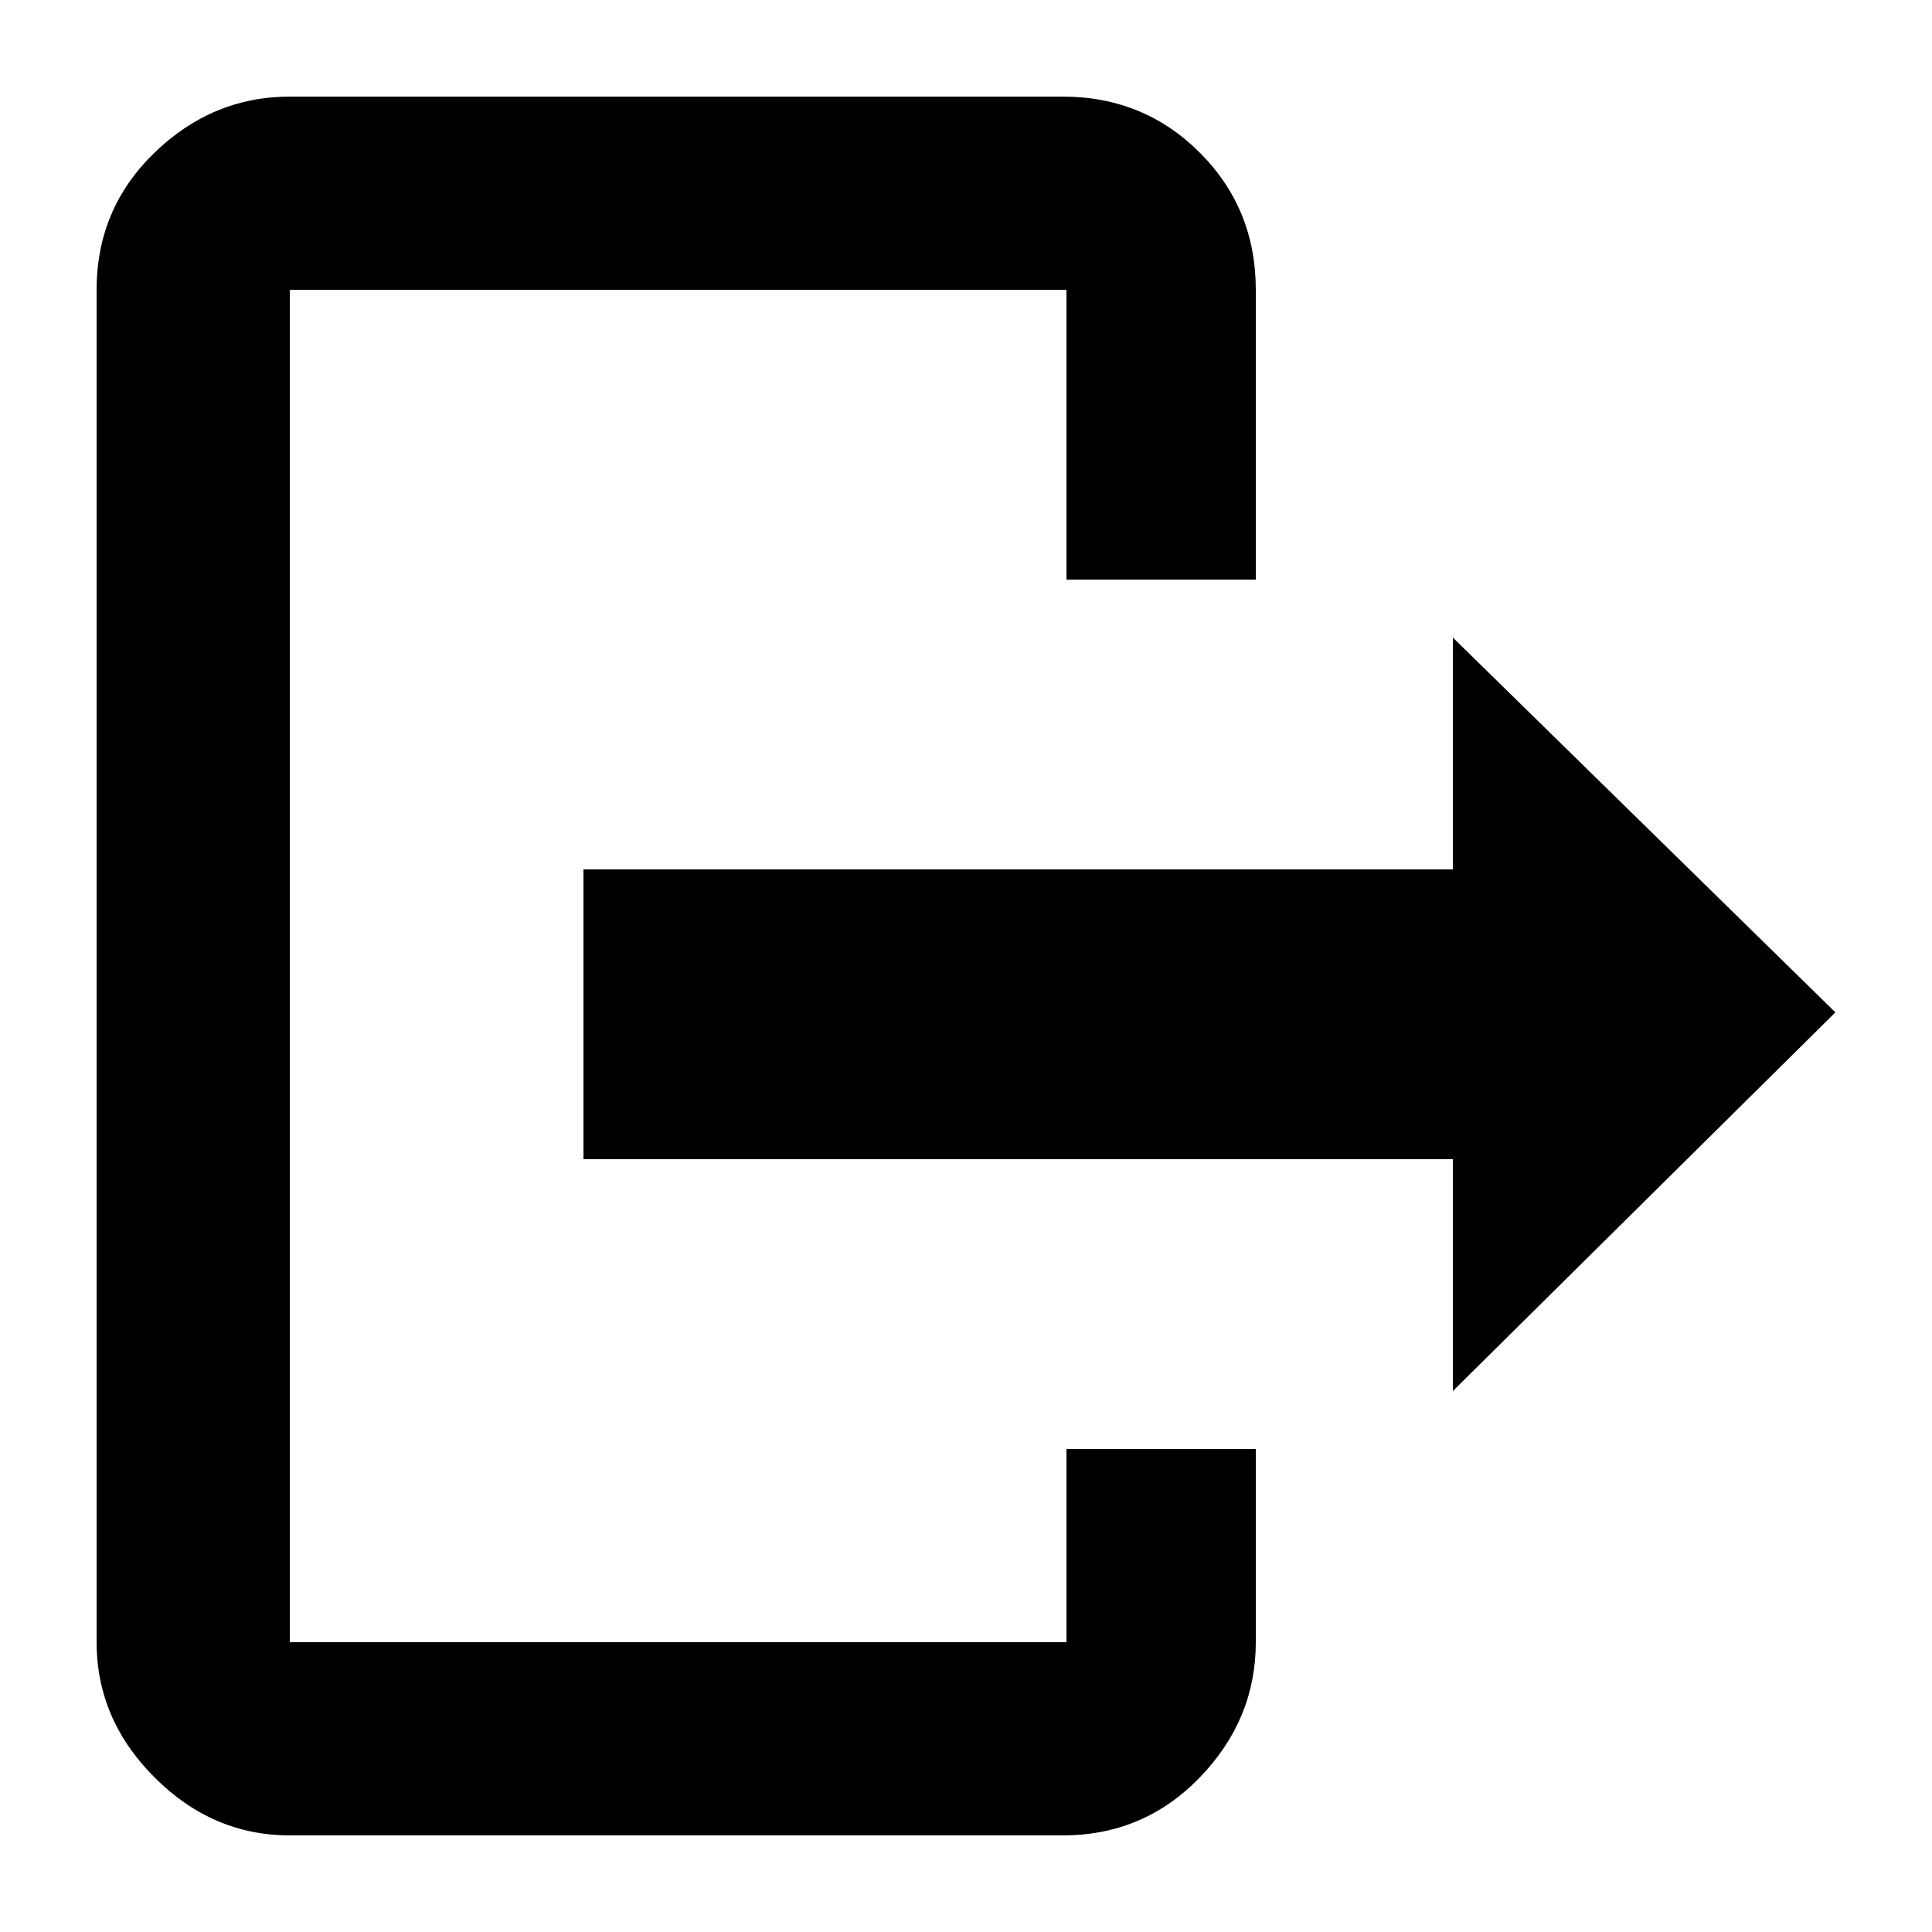
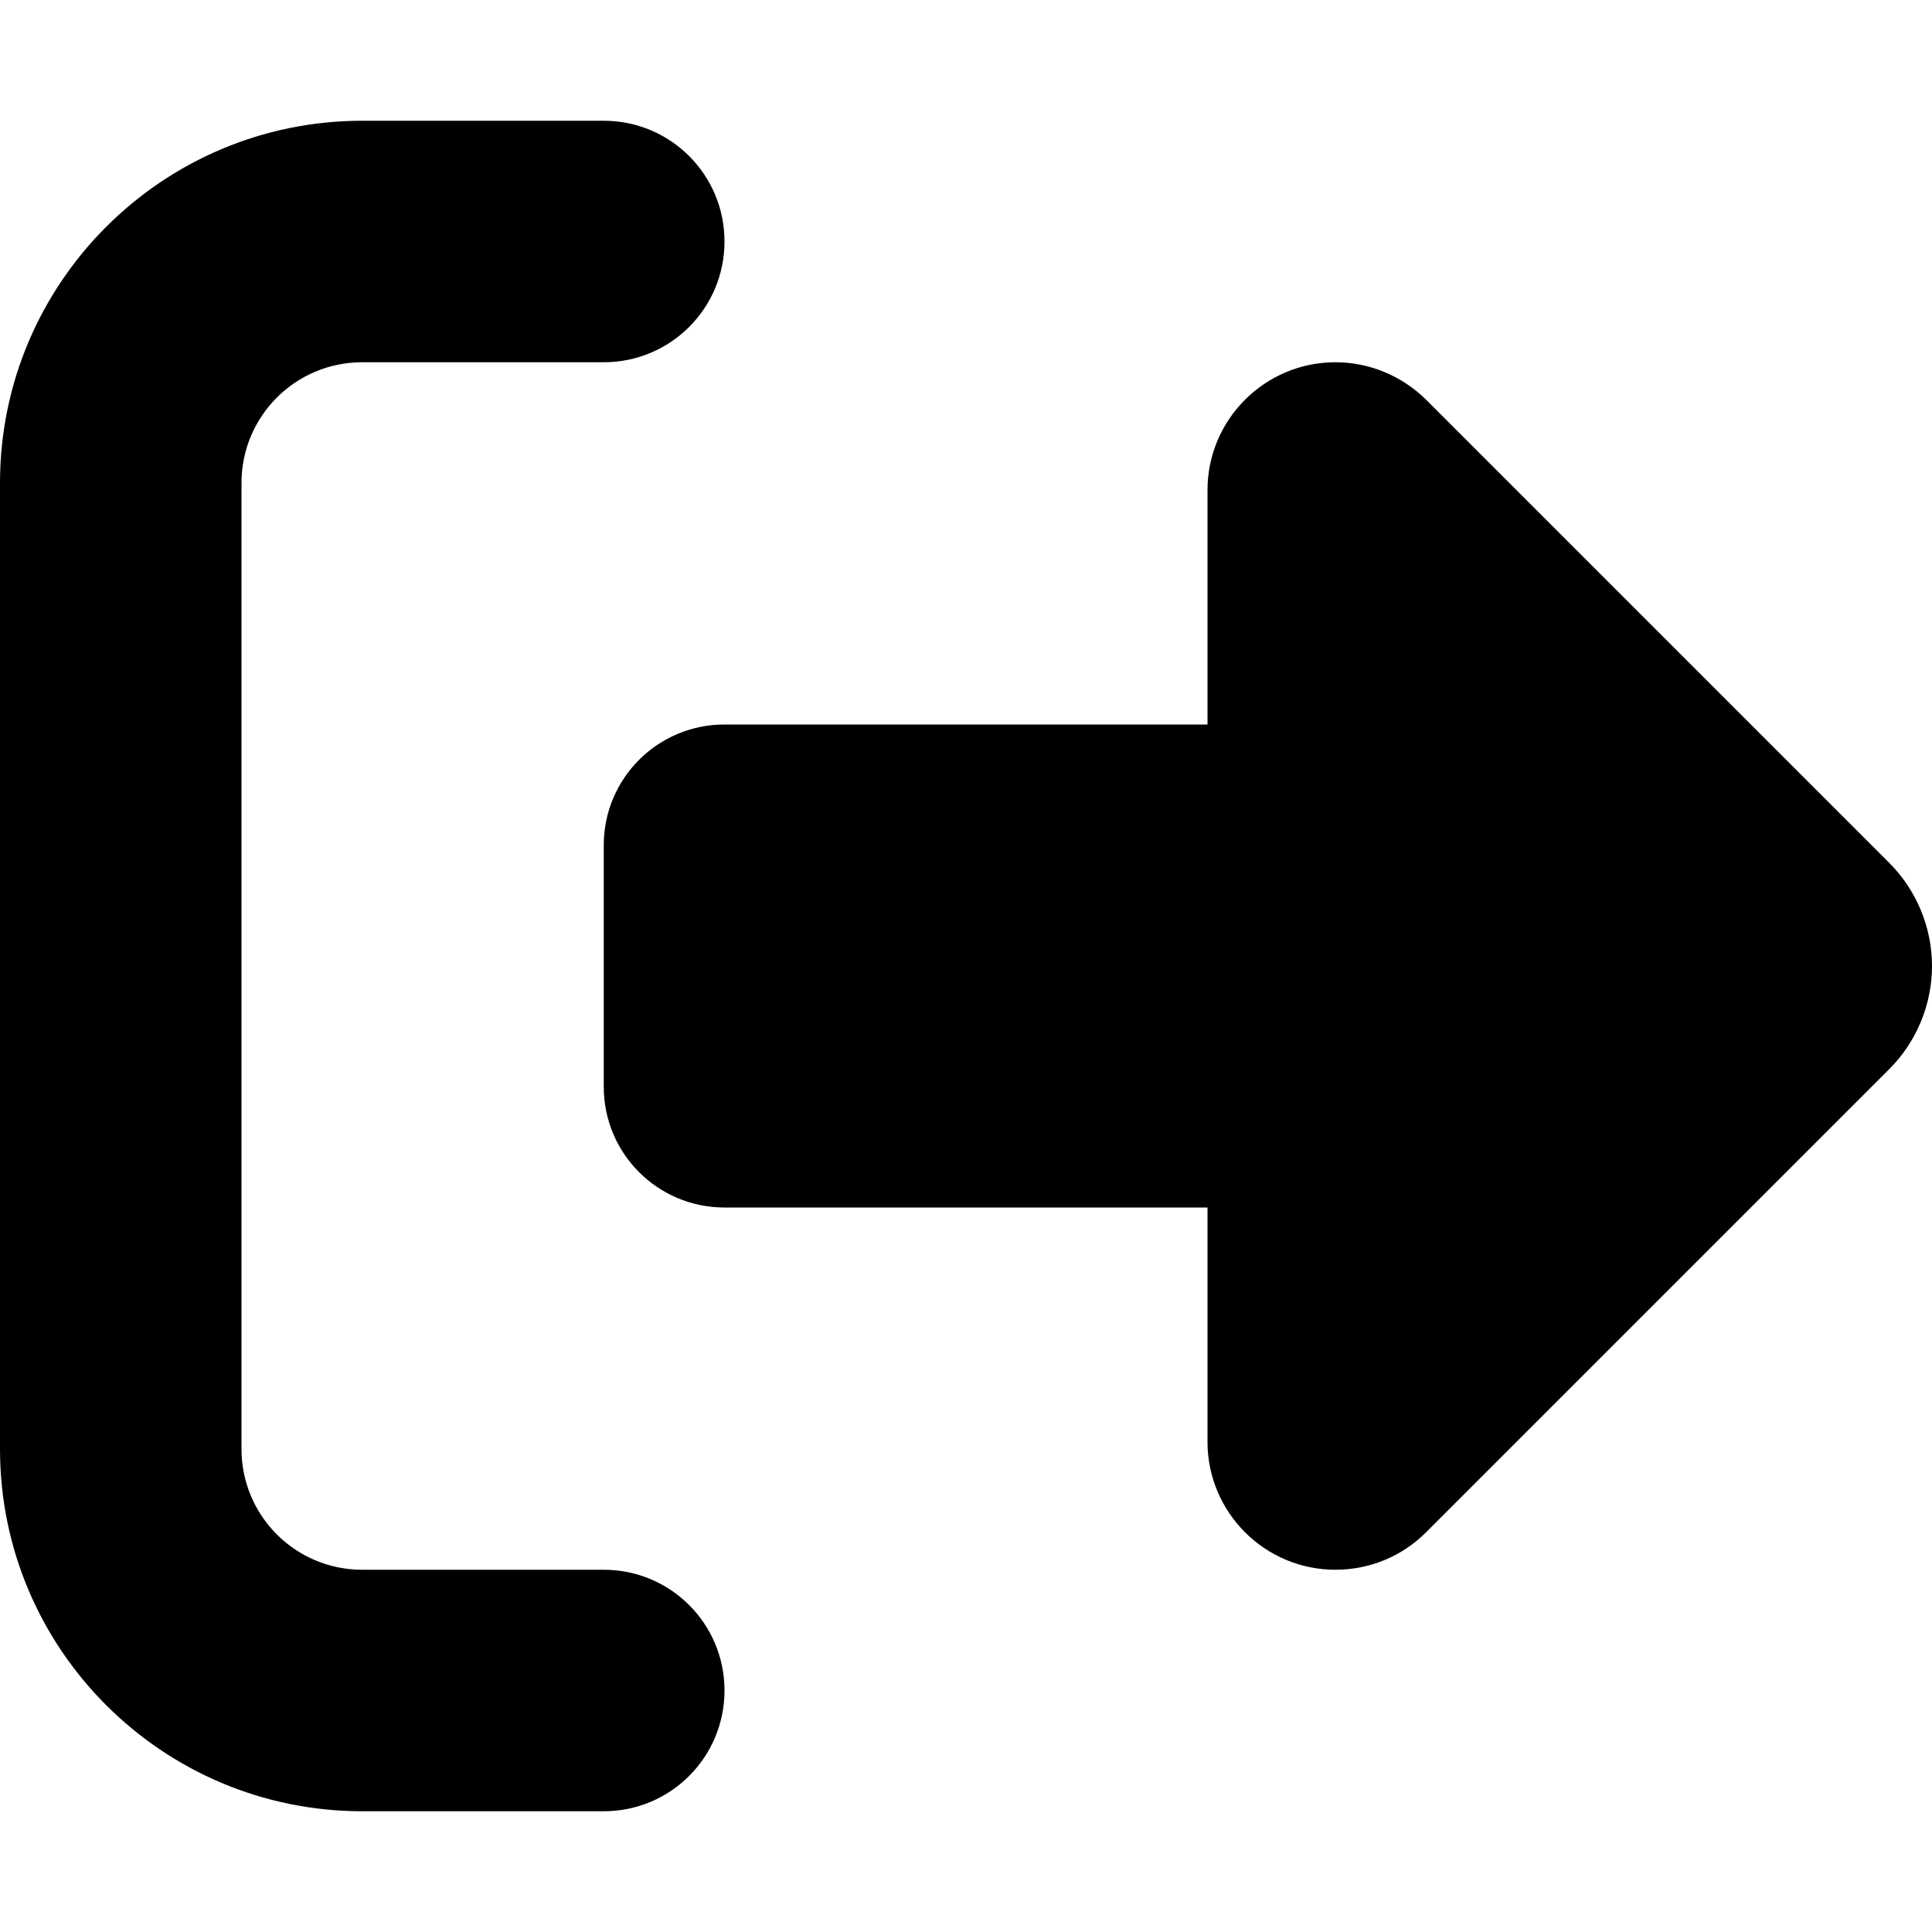
- <svg xmlns="http://www.w3.org/2000/svg" viewBox="0 0 900 1000" fill="currentColor" height="1em" width="1em">
-   <path d="M502 850V750h98v100c0 26.667-9.667 50-29 70s-43 30-71 30H100c-26.667 0-50-10-70-30S0 876.667 0 850V150c0-28 10-51.667 30-71s43.333-29 70-29h400c28 0 51.667 9.667 71 29s29 43 29 71v150h-98V150H100v700h402m398-326L702 720V600H252V450h450V330l198 194" />
+ <svg xmlns="http://www.w3.org/2000/svg" viewBox="0 0 512 512">
+   <path d="M377.9 105.9L500.7 228.7c7.2 7.2 11.3 17.1 11.3 27.3s-4.1 20.1-11.3 27.3L377.9 406.1c-6.4 6.4-15 9.9-24 9.9c-18.7 0-33.9-15.2-33.9-33.9l0-62.1-128 0c-17.7 0-32-14.3-32-32l0-64c0-17.7 14.3-32 32-32l128 0 0-62.1c0-18.7 15.2-33.9 33.9-33.9c9 0 17.6 3.6 24 9.9zM160 96L96 96c-17.7 0-32 14.3-32 32l0 256c0 17.7 14.3 32 32 32l64 0c17.7 0 32 14.3 32 32s-14.3 32-32 32l-64 0c-53 0-96-43-96-96L0 128C0 75 43 32 96 32l64 0c17.7 0 32 14.3 32 32s-14.3 32-32 32z" />
</svg>
